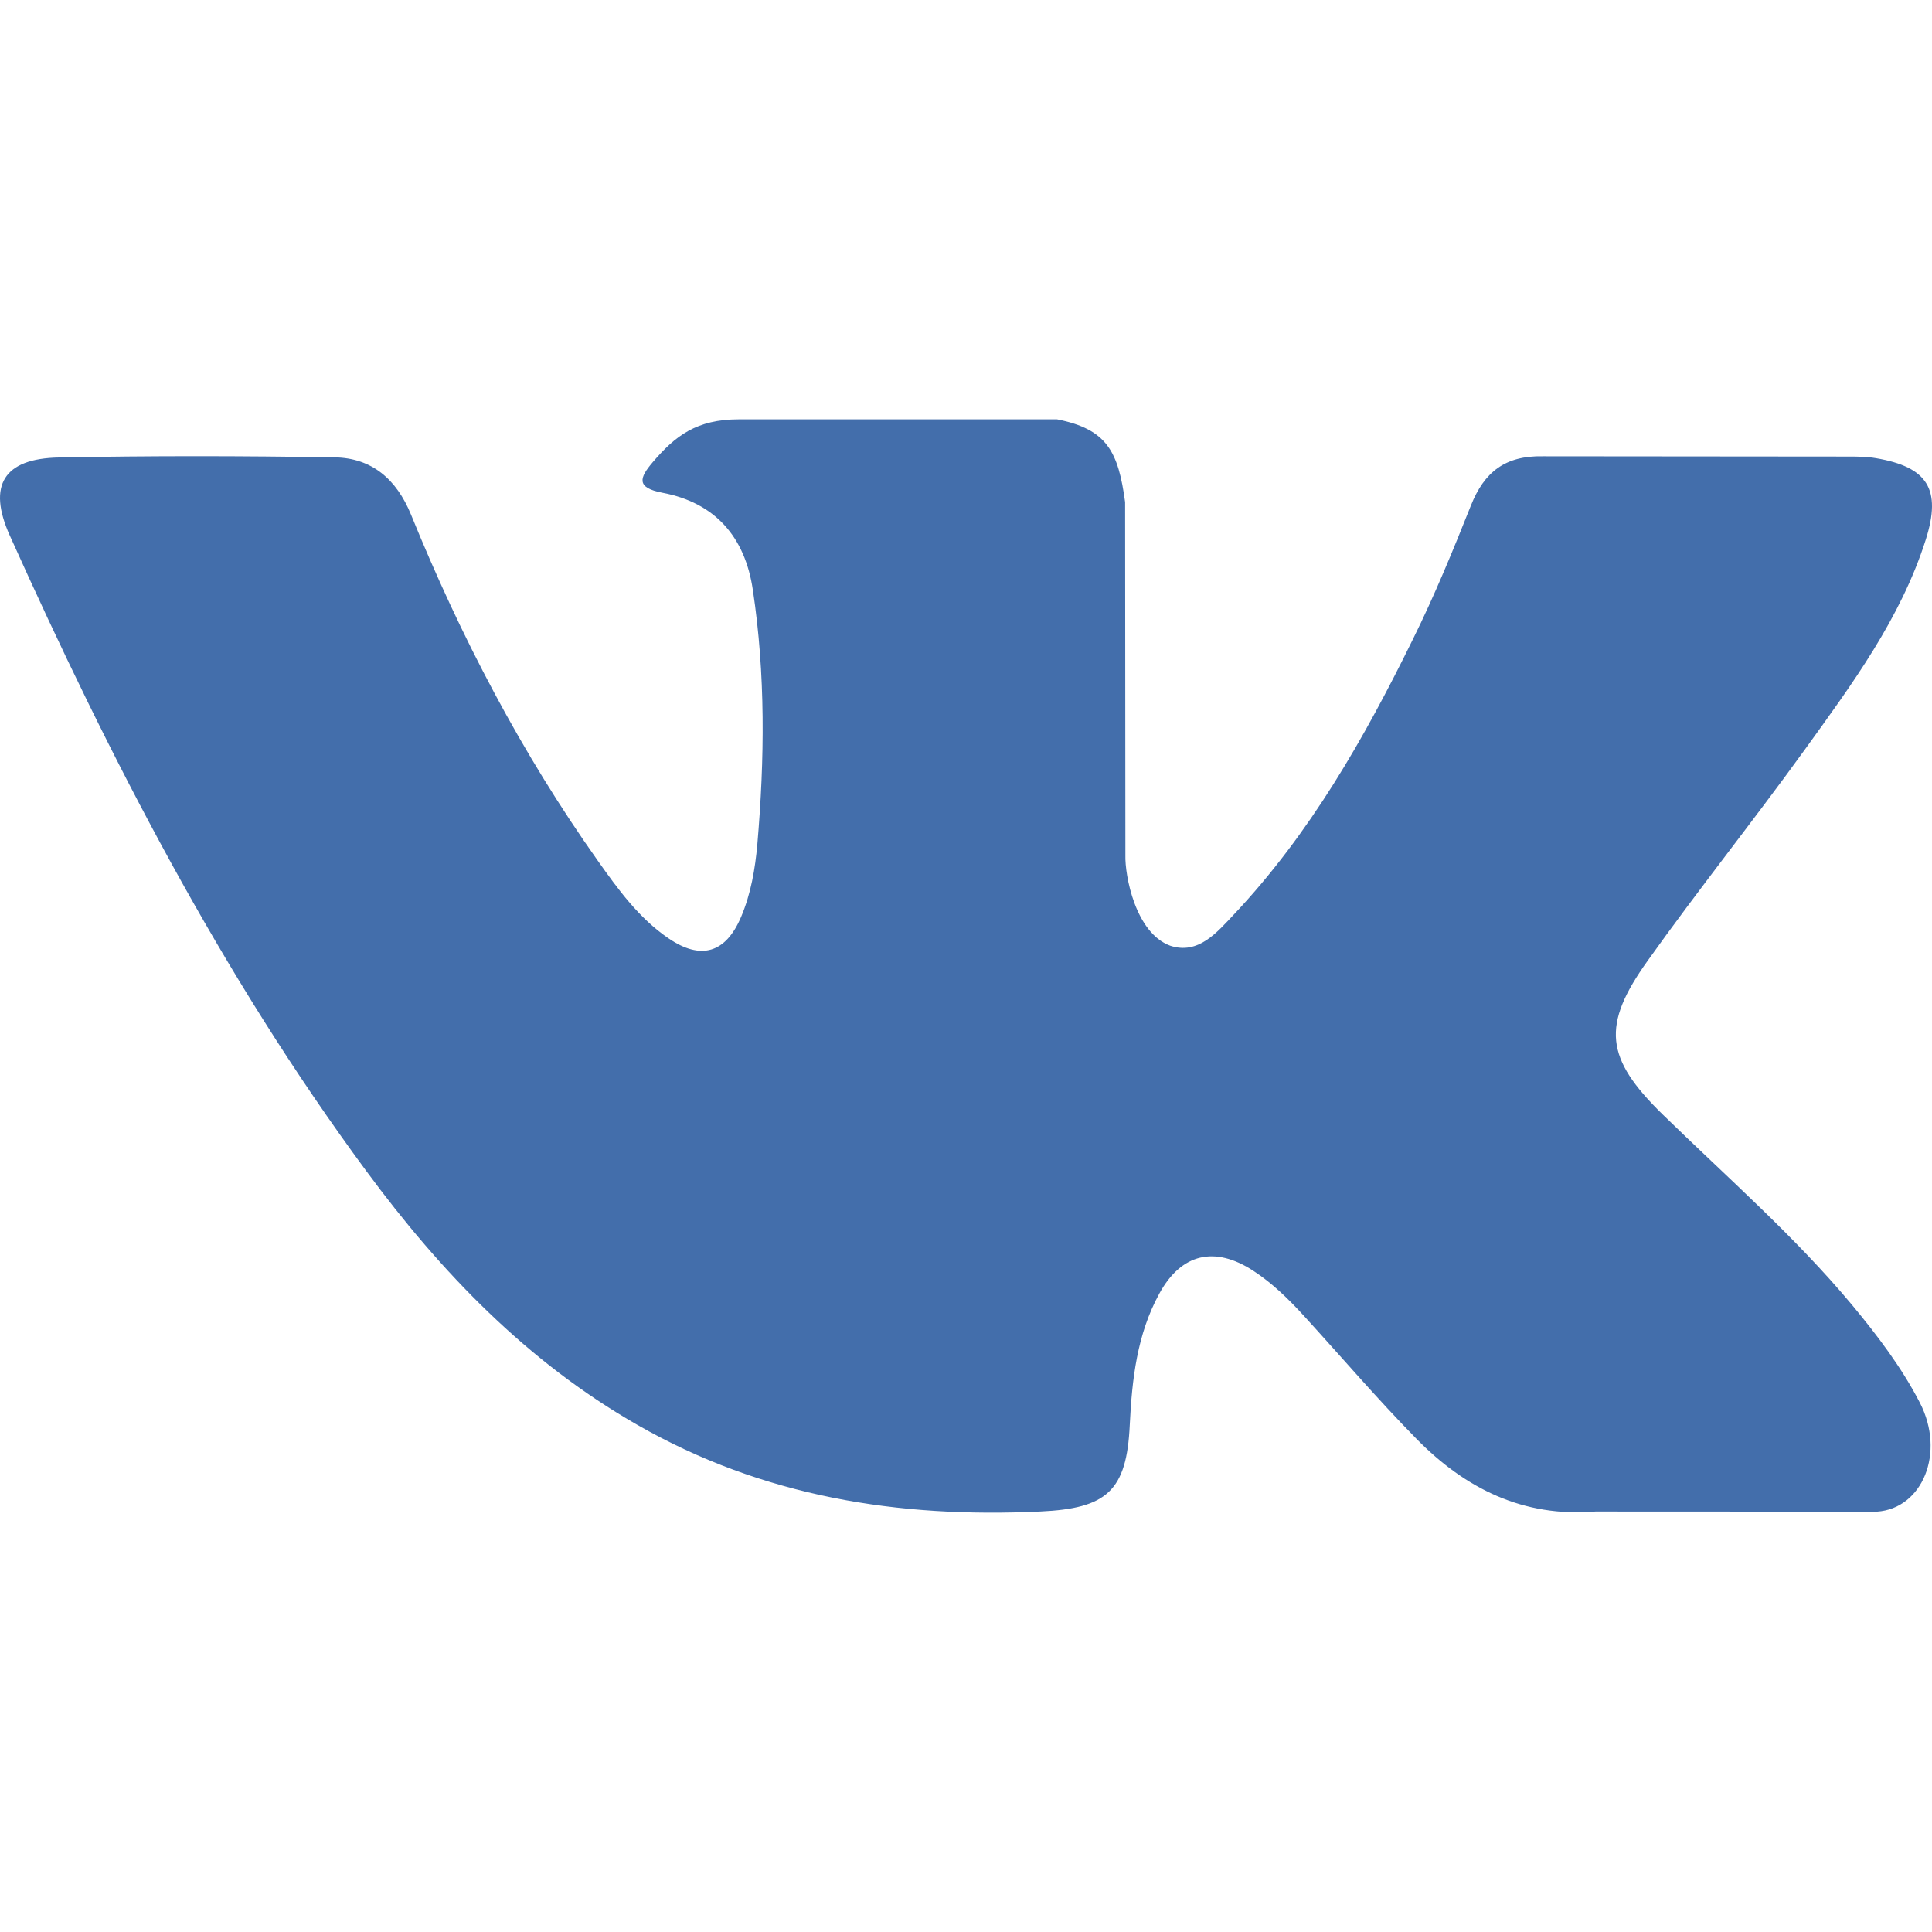
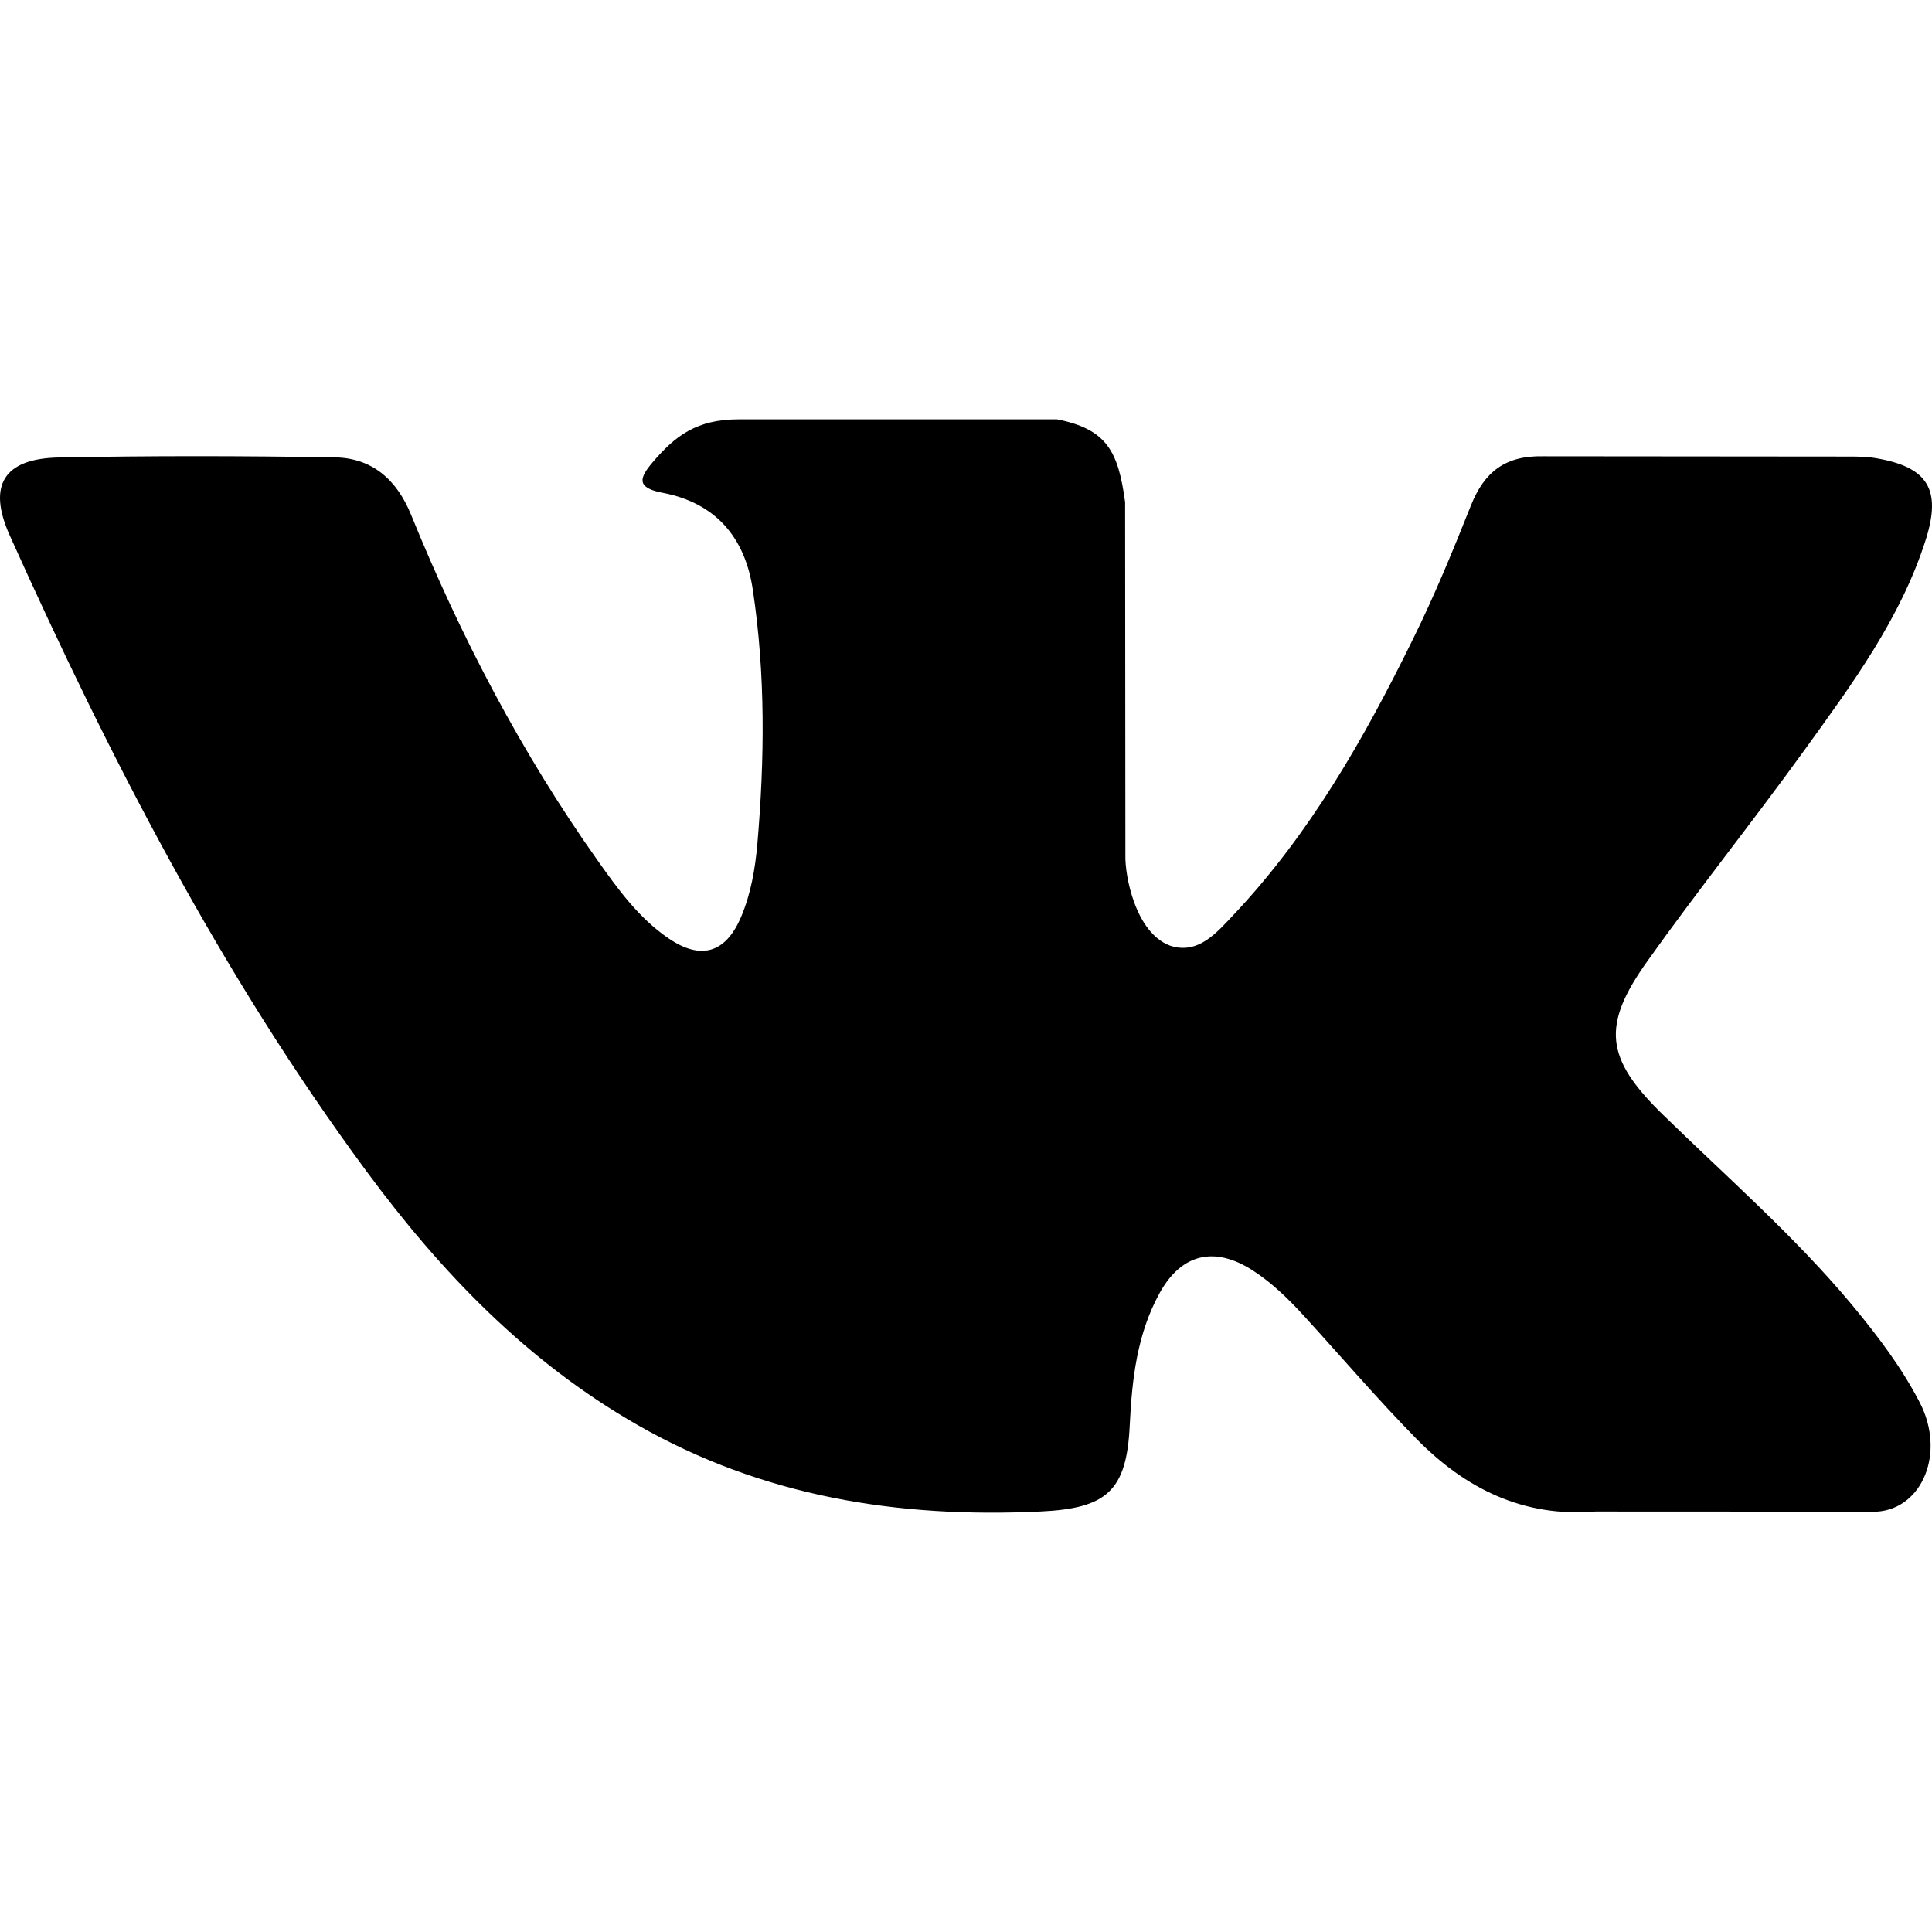
<svg xmlns="http://www.w3.org/2000/svg" height="800px" width="800px" version="1.1" id="Layer_1" viewBox="0 0 512 512" xml:space="preserve">
-   <path style="fill:#436EAB;" d="M440.649,295.361c16.984,16.582,34.909,32.182,50.142,50.436  c6.729,8.112,13.099,16.482,17.973,25.896c6.906,13.382,0.651,28.108-11.348,28.907l-74.59-0.034  c-19.238,1.596-34.585-6.148-47.489-19.302c-10.327-10.519-19.891-21.714-29.821-32.588c-4.071-4.444-8.332-8.626-13.422-11.932  c-10.182-6.609-19.021-4.586-24.84,6.034c-5.926,10.802-7.271,22.762-7.853,34.8c-0.799,17.564-6.108,22.182-23.751,22.986  c-37.705,1.778-73.489-3.926-106.732-22.947c-29.308-16.768-52.034-40.441-71.816-67.24  C58.589,258.194,29.094,200.852,2.586,141.904c-5.967-13.281-1.603-20.41,13.051-20.663c24.333-0.473,48.663-0.439,73.025-0.034  c9.89,0.145,16.437,5.817,20.256,15.16c13.165,32.371,29.274,63.169,49.494,91.716c5.385,7.6,10.876,15.201,18.694,20.55  c8.65,5.923,15.236,3.96,19.305-5.676c2.582-6.11,3.713-12.691,4.295-19.234c1.928-22.513,2.182-44.988-1.199-67.422  c-2.076-14.001-9.962-23.065-23.933-25.714c-7.129-1.351-6.068-4.004-2.616-8.073c5.995-7.018,11.634-11.387,22.875-11.387h84.298  c13.271,2.619,16.218,8.581,18.035,21.934l0.072,93.637c-0.145,5.169,2.582,20.51,11.893,23.931  c7.452,2.436,12.364-3.526,16.836-8.251c20.183-21.421,34.588-46.737,47.457-72.951c5.711-11.527,10.622-23.497,15.381-35.458  c3.526-8.875,9.059-13.242,19.056-13.049l81.132,0.072c2.406,0,4.84,0.035,7.17,0.434c13.671,2.33,17.418,8.211,13.195,21.561  c-6.653,20.945-19.598,38.4-32.255,55.935c-13.53,18.721-28.001,36.802-41.418,55.634  C424.357,271.756,425.336,280.424,440.649,295.361L440.649,295.361z" />
+   <path fill="#000" d="M440.649,295.361c16.984,16.582,34.909,32.182,50.142,50.436  c6.729,8.112,13.099,16.482,17.973,25.896c6.906,13.382,0.651,28.108-11.348,28.907l-74.59-0.034  c-19.238,1.596-34.585-6.148-47.489-19.302c-10.327-10.519-19.891-21.714-29.821-32.588c-4.071-4.444-8.332-8.626-13.422-11.932  c-10.182-6.609-19.021-4.586-24.84,6.034c-5.926,10.802-7.271,22.762-7.853,34.8c-0.799,17.564-6.108,22.182-23.751,22.986  c-37.705,1.778-73.489-3.926-106.732-22.947c-29.308-16.768-52.034-40.441-71.816-67.24  C58.589,258.194,29.094,200.852,2.586,141.904c-5.967-13.281-1.603-20.41,13.051-20.663c24.333-0.473,48.663-0.439,73.025-0.034  c9.89,0.145,16.437,5.817,20.256,15.16c13.165,32.371,29.274,63.169,49.494,91.716c5.385,7.6,10.876,15.201,18.694,20.55  c8.65,5.923,15.236,3.96,19.305-5.676c2.582-6.11,3.713-12.691,4.295-19.234c1.928-22.513,2.182-44.988-1.199-67.422  c-2.076-14.001-9.962-23.065-23.933-25.714c-7.129-1.351-6.068-4.004-2.616-8.073c5.995-7.018,11.634-11.387,22.875-11.387h84.298  c13.271,2.619,16.218,8.581,18.035,21.934l0.072,93.637c-0.145,5.169,2.582,20.51,11.893,23.931  c7.452,2.436,12.364-3.526,16.836-8.251c20.183-21.421,34.588-46.737,47.457-72.951c5.711-11.527,10.622-23.497,15.381-35.458  c3.526-8.875,9.059-13.242,19.056-13.049l81.132,0.072c2.406,0,4.84,0.035,7.17,0.434c13.671,2.33,17.418,8.211,13.195,21.561  c-6.653,20.945-19.598,38.4-32.255,55.935c-13.53,18.721-28.001,36.802-41.418,55.634  C424.357,271.756,425.336,280.424,440.649,295.361L440.649,295.361z" />
</svg>
